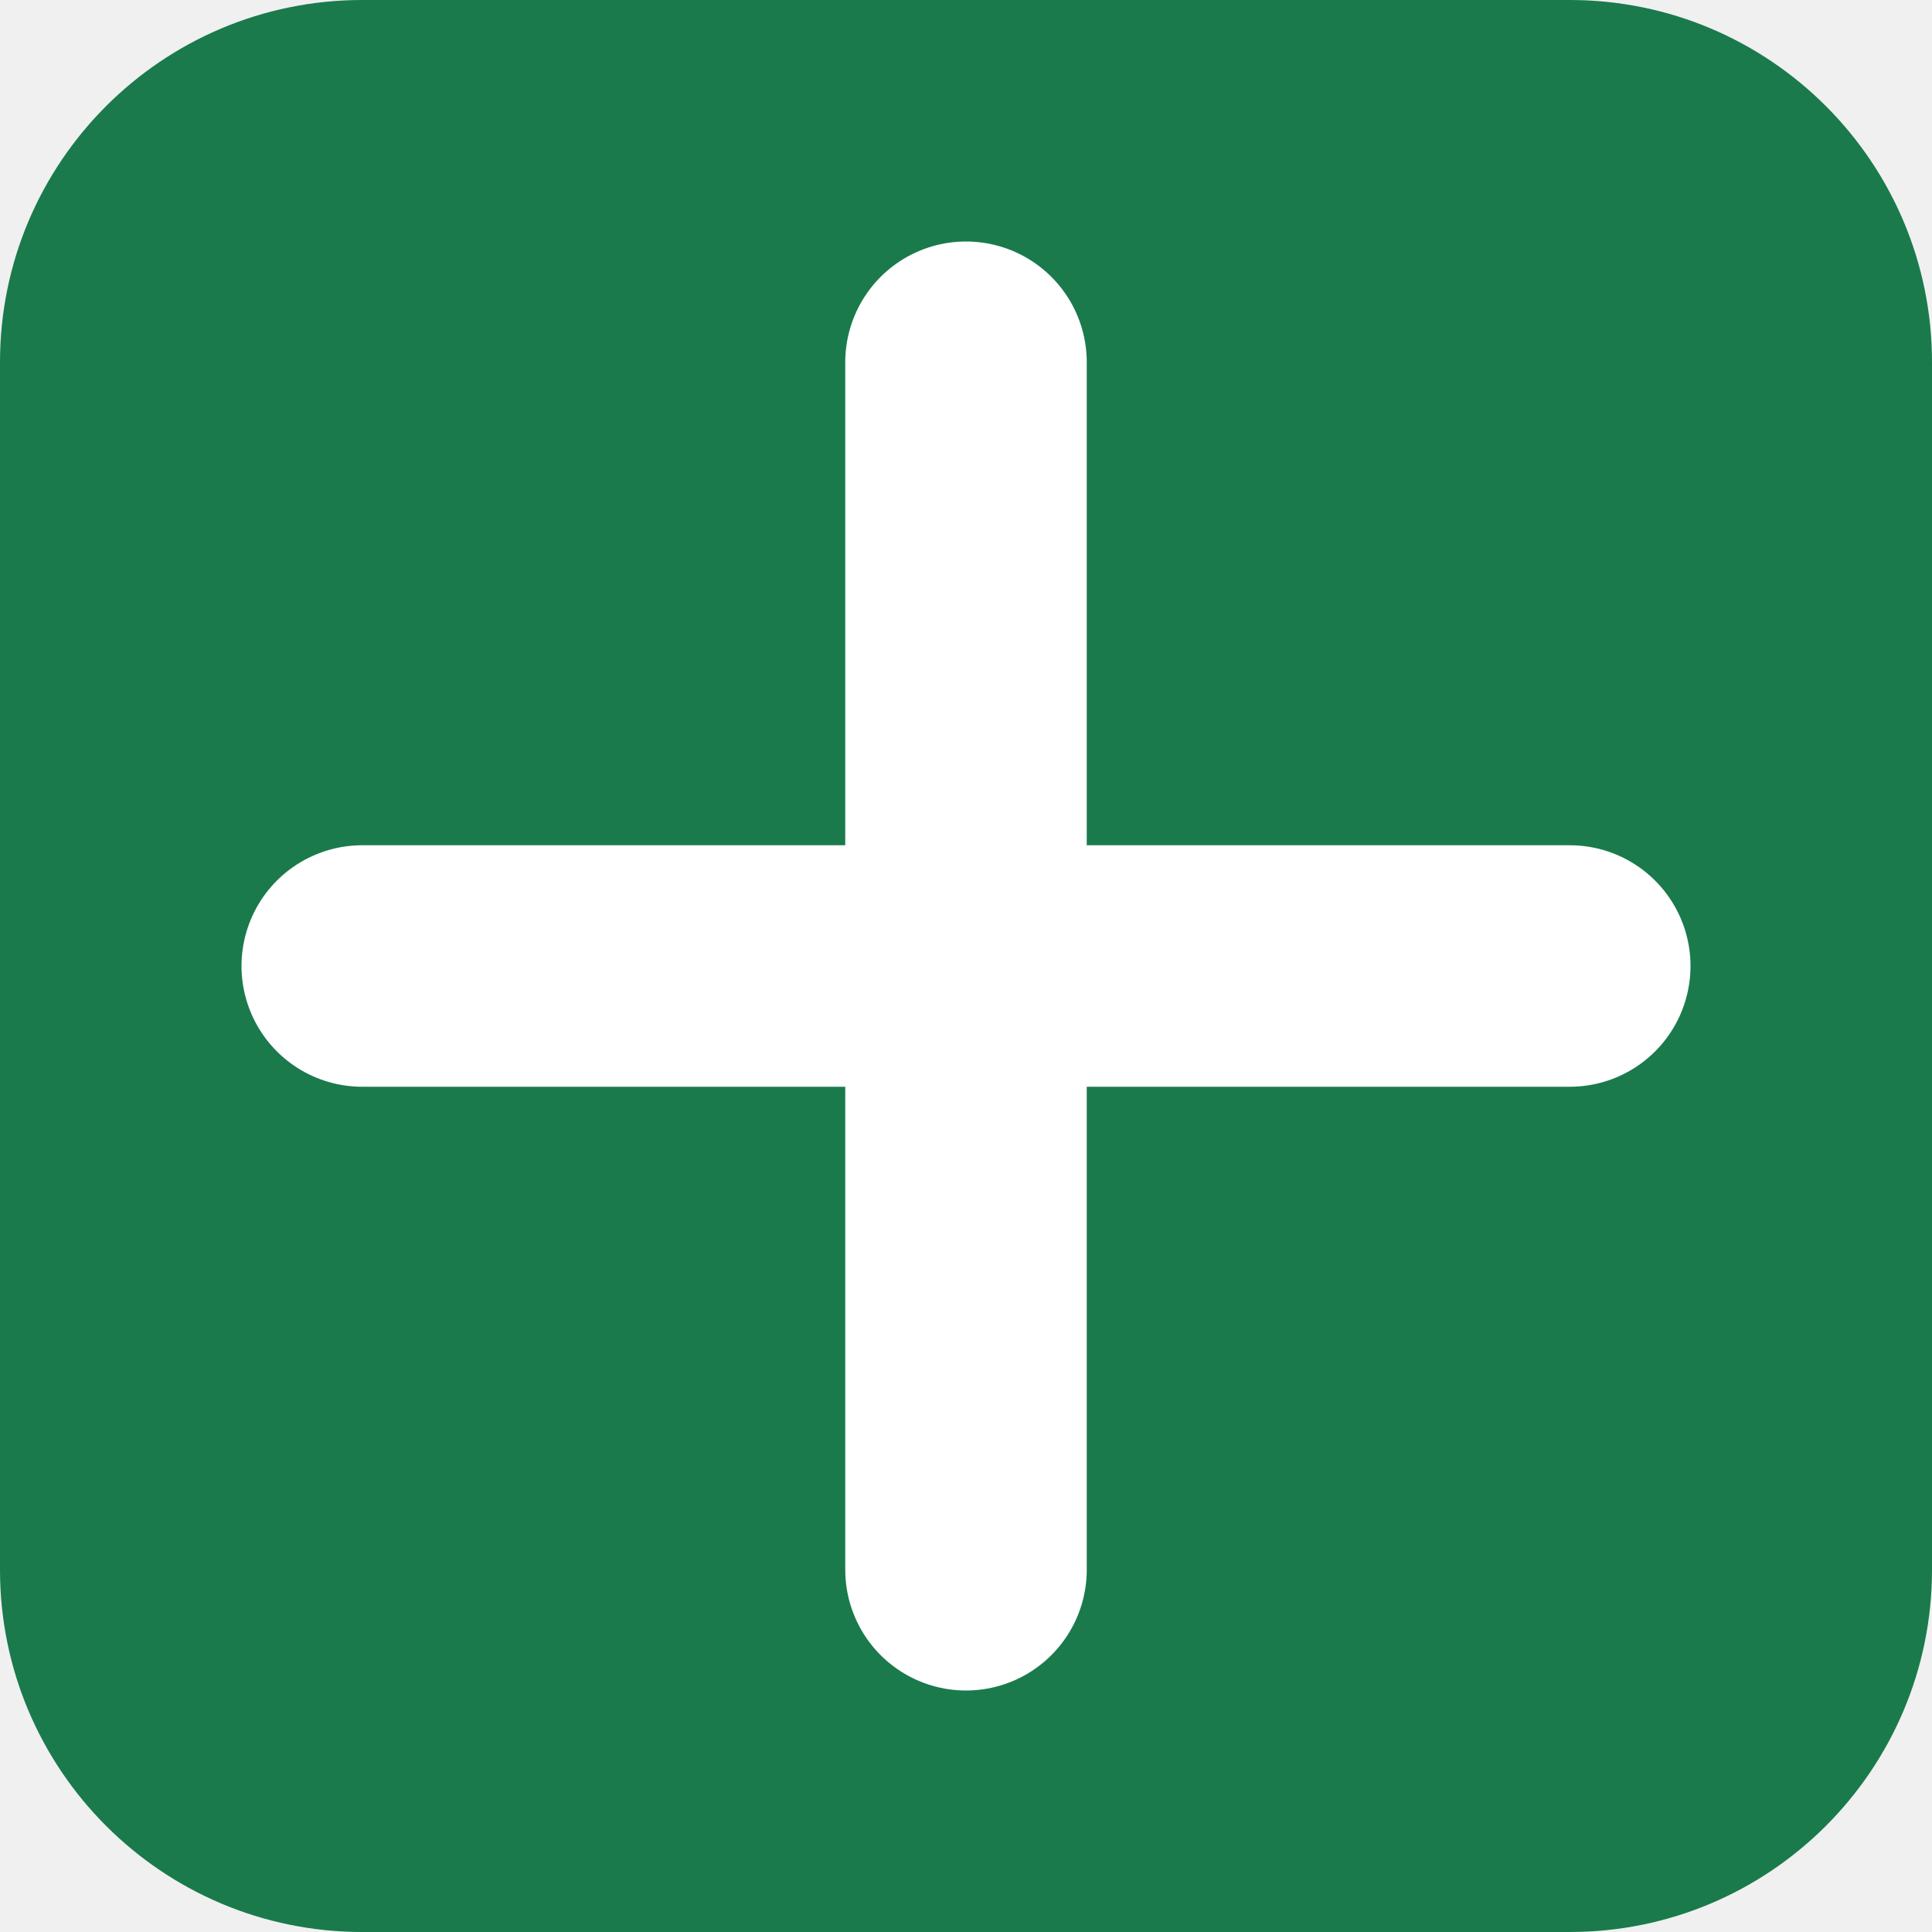
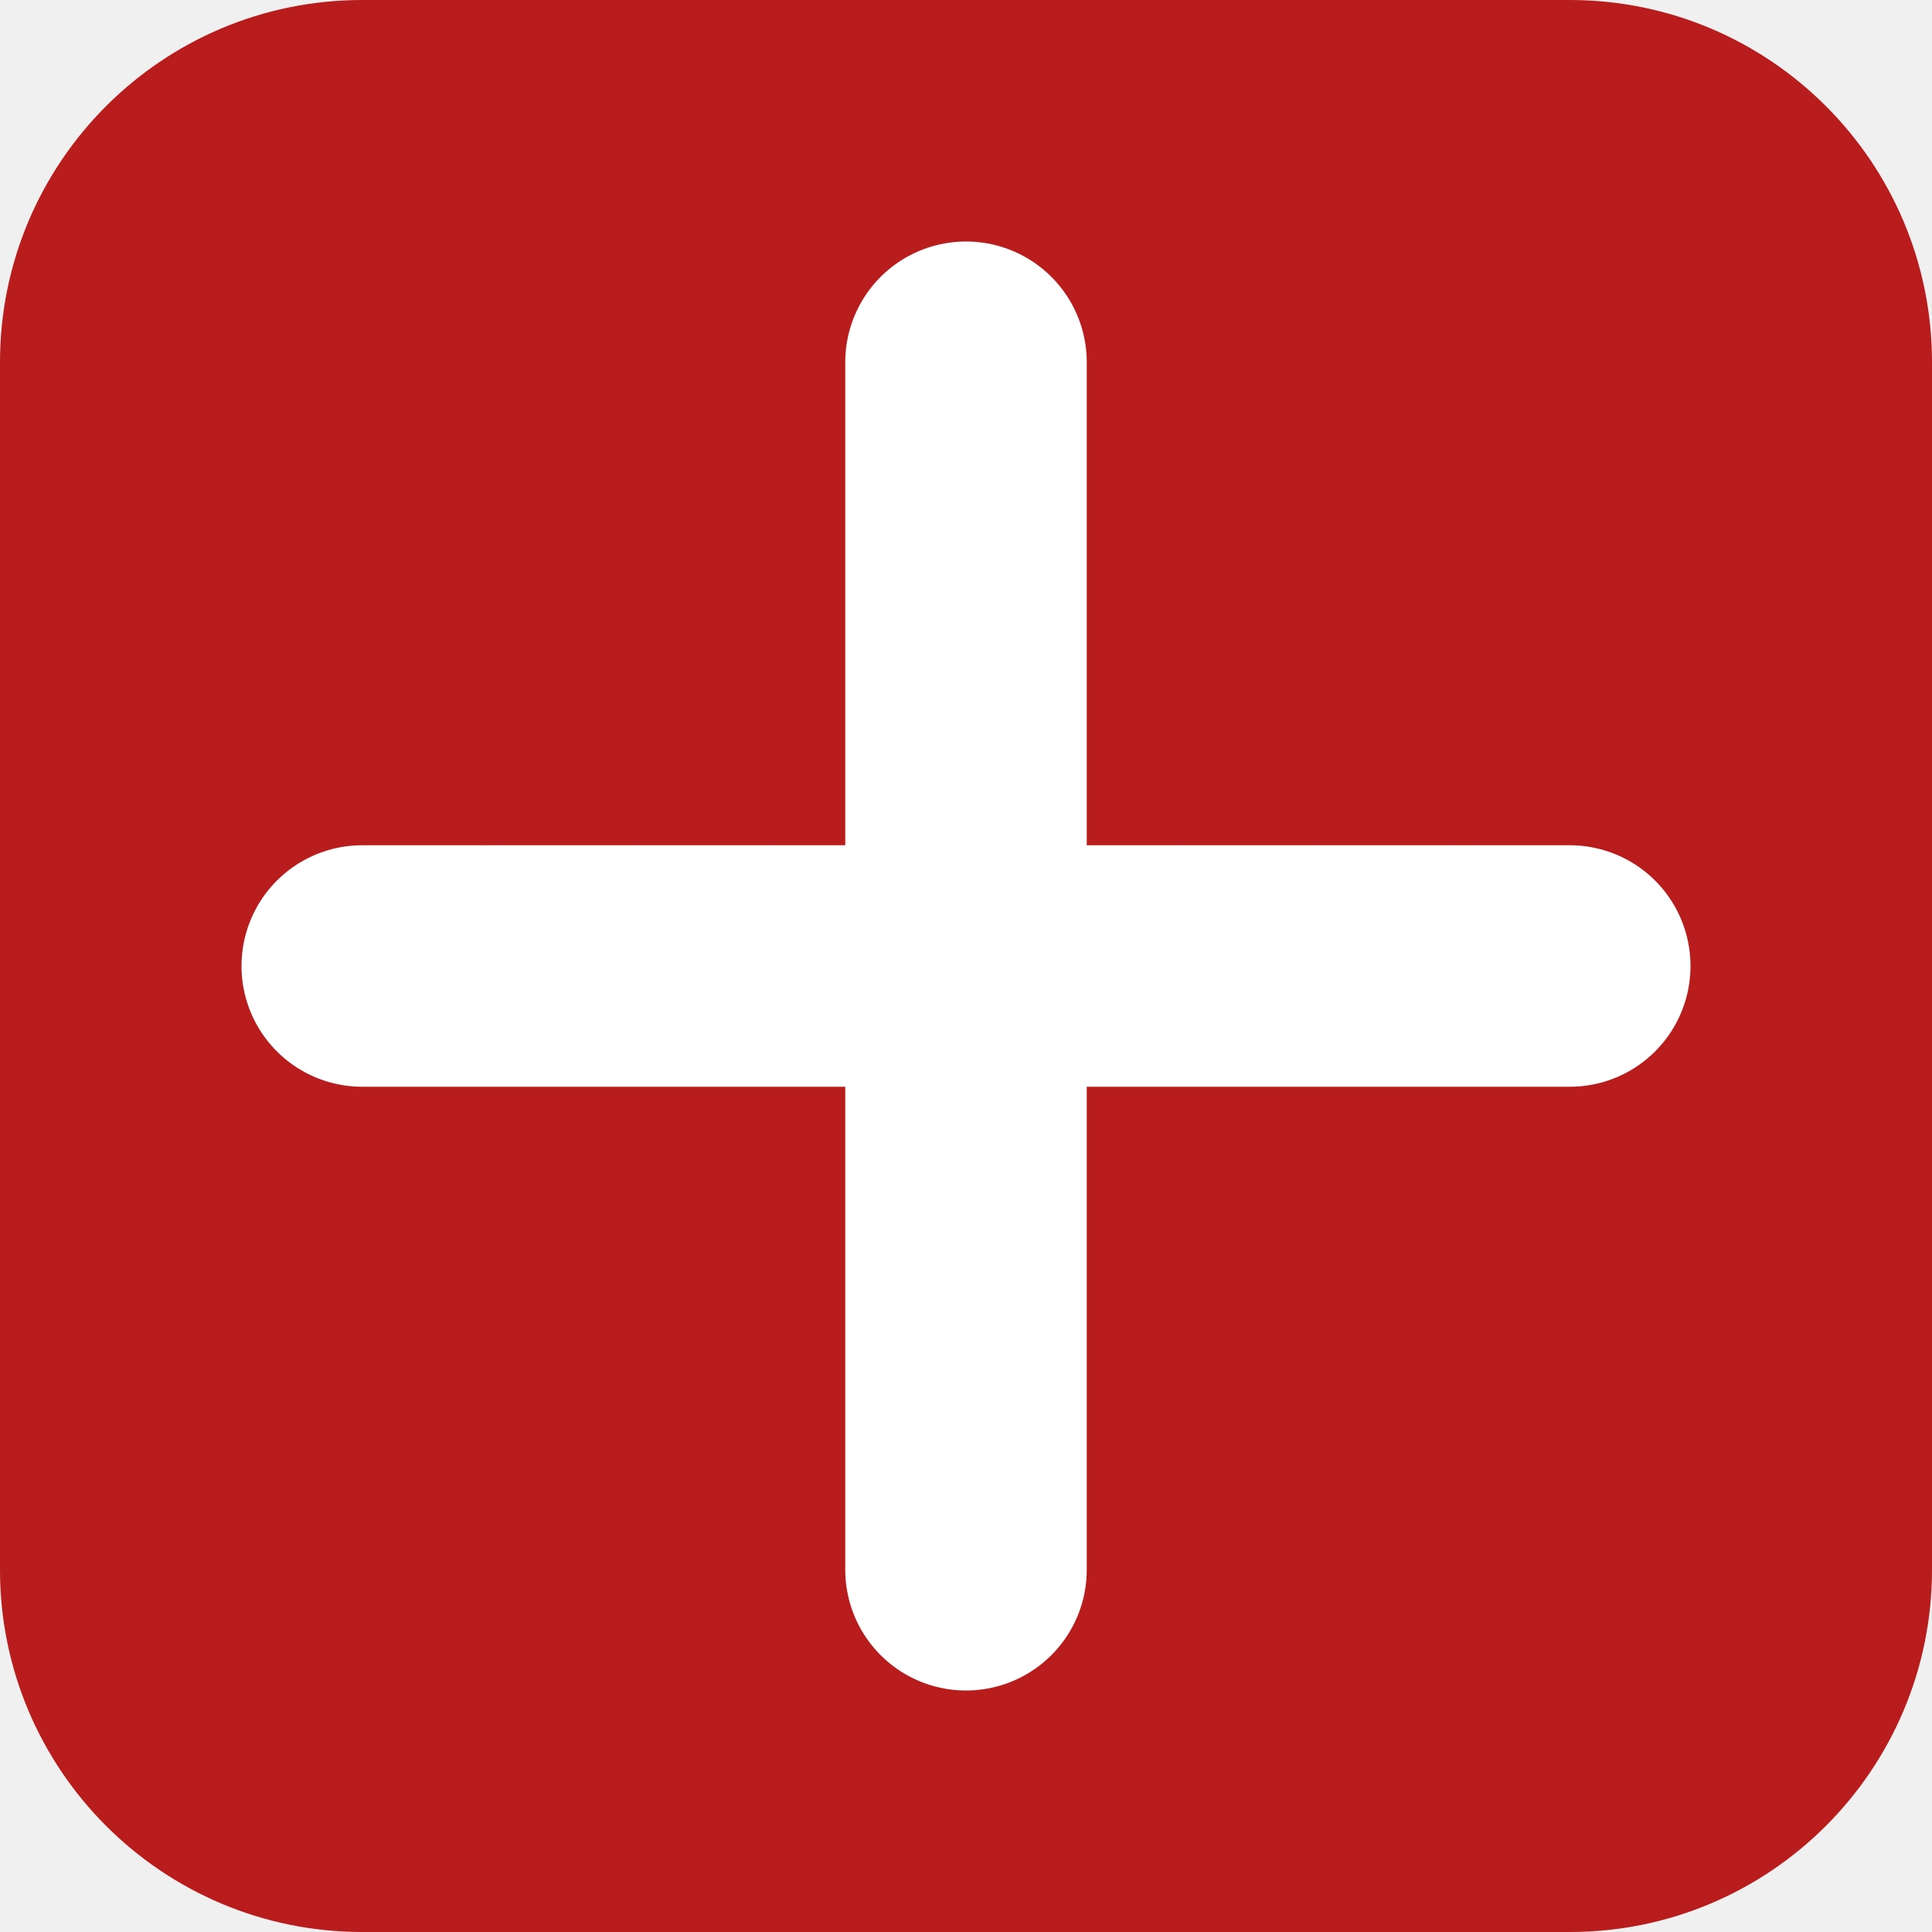
<svg xmlns="http://www.w3.org/2000/svg" viewBox="0 0 32 32">
-   <rect width="32" height="32" rx="6" fill="#1a7a4c" />
+   <rect width="32" height="32" rx="6" fill="#b91c1c" />
  <path d="M16 6v20M6 16h20" stroke="#fff" stroke-width="4" stroke-linecap="round" />
</svg>
